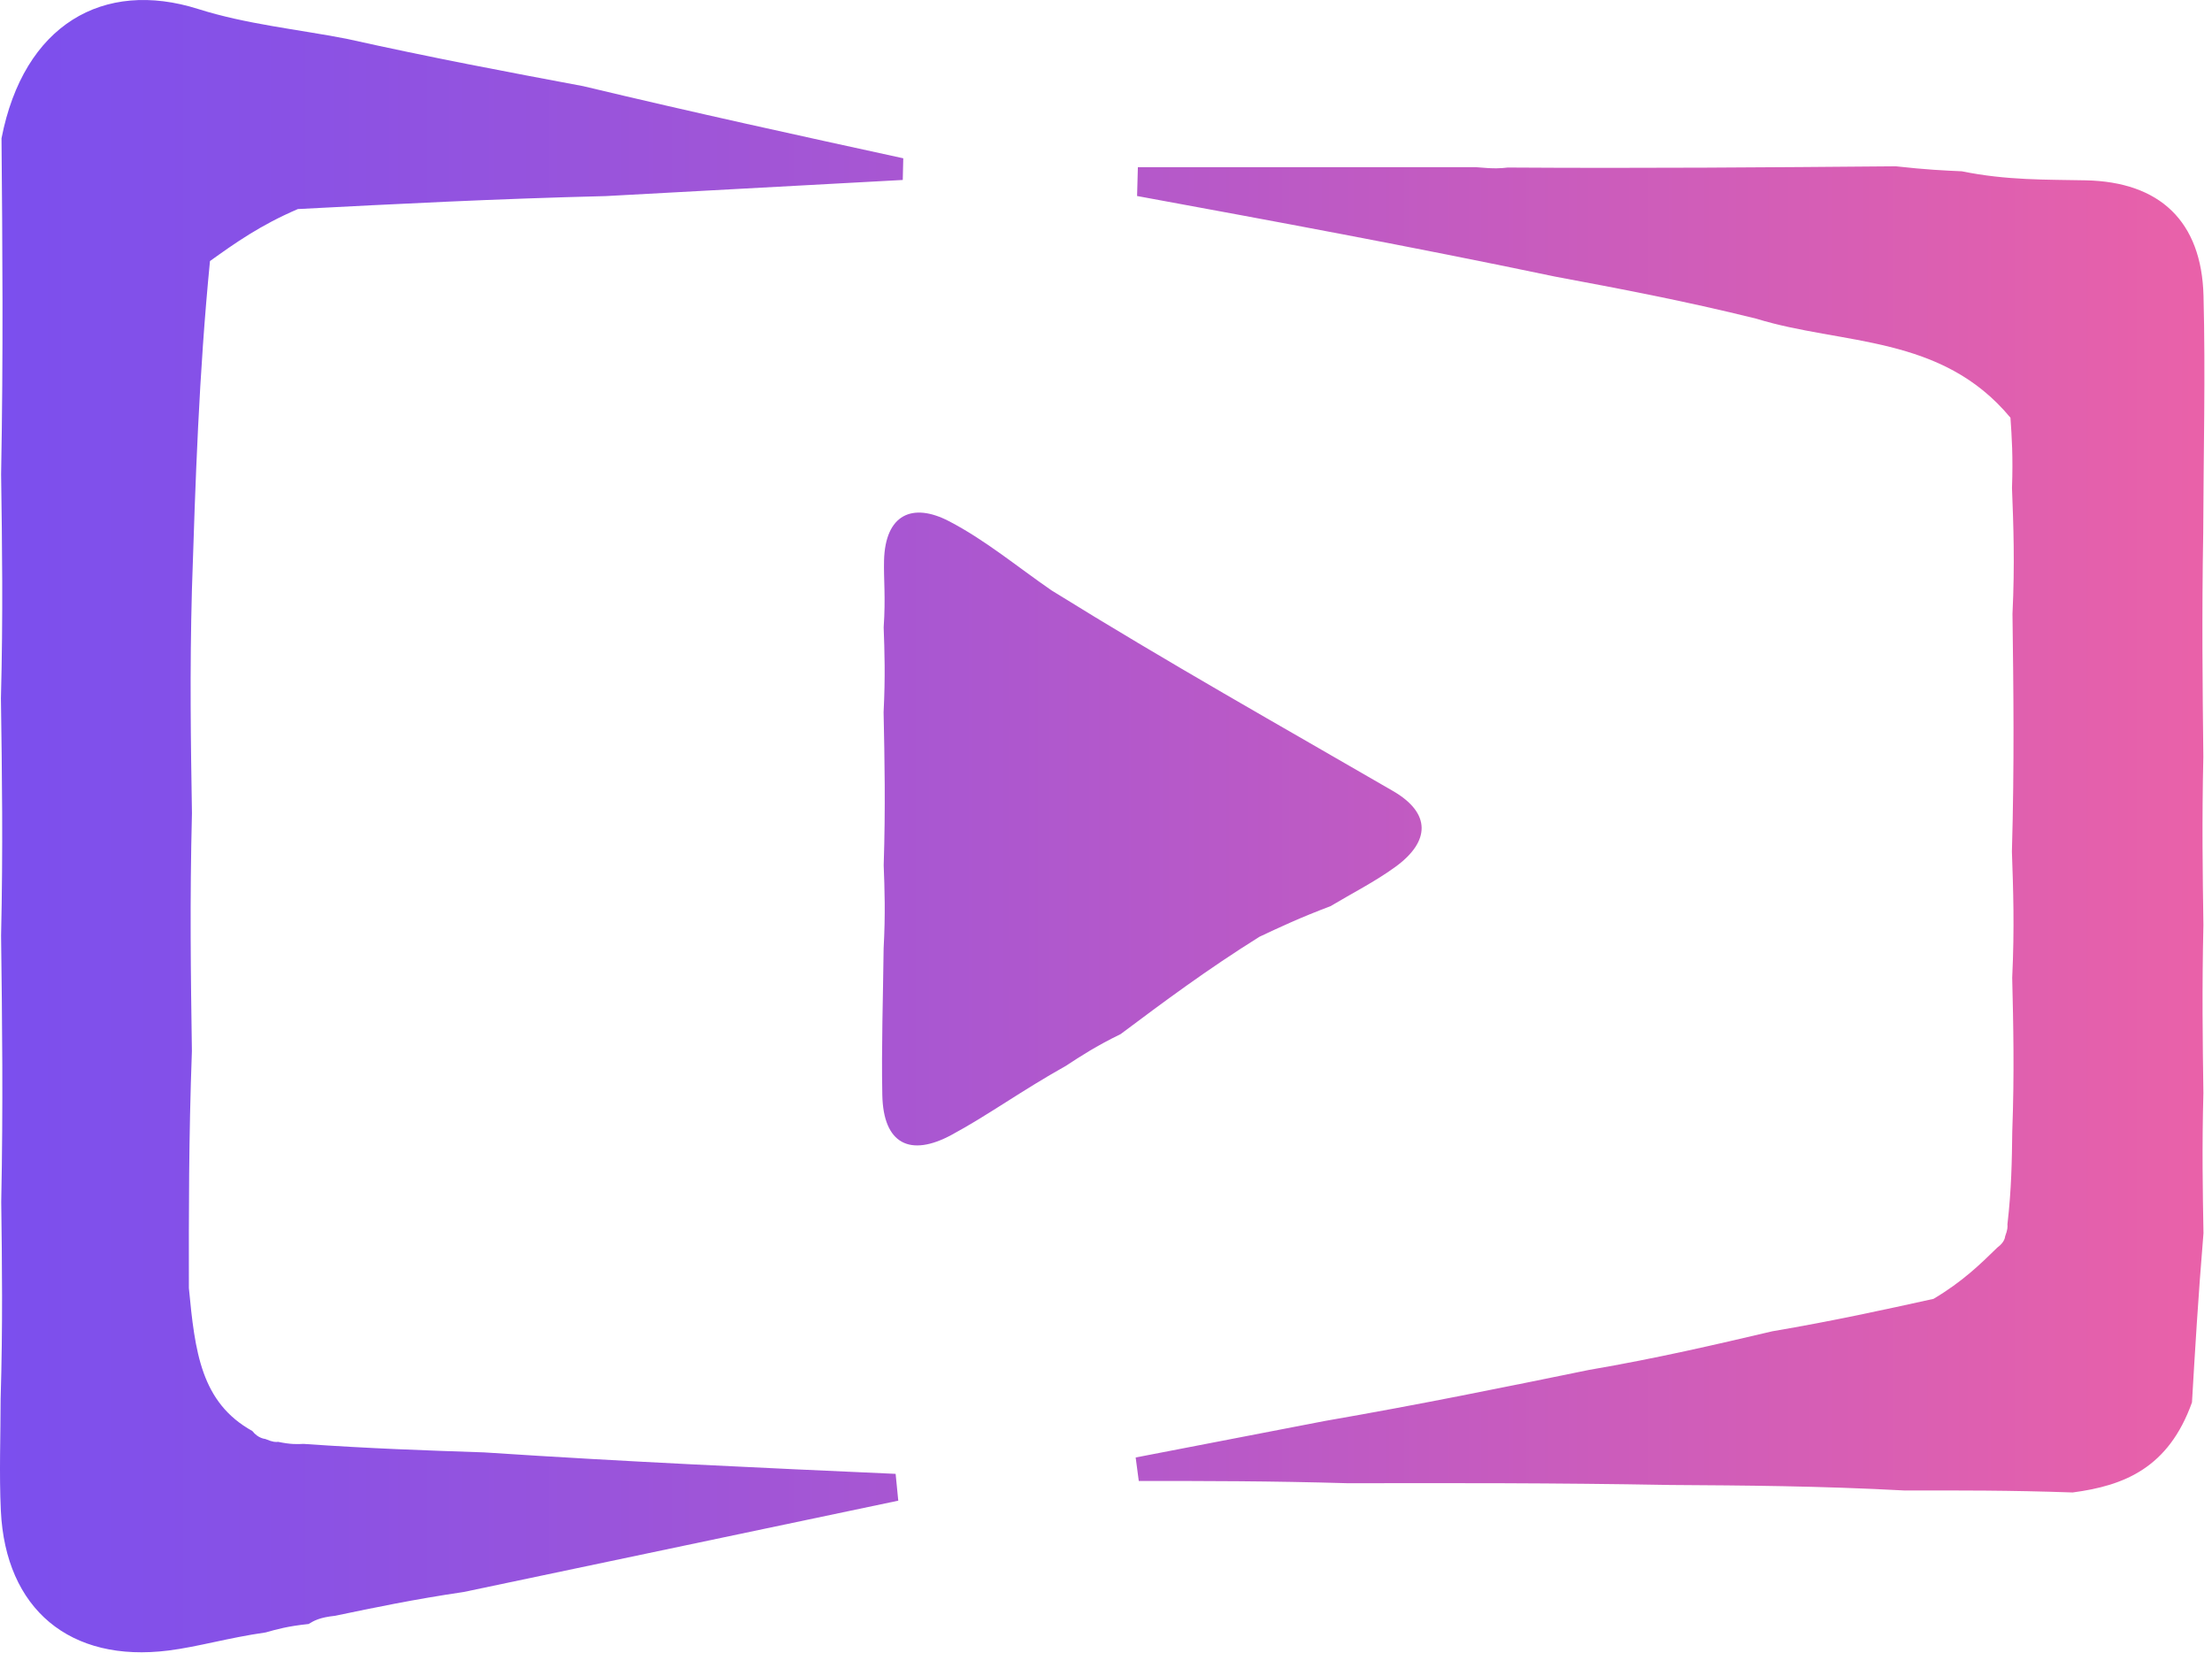
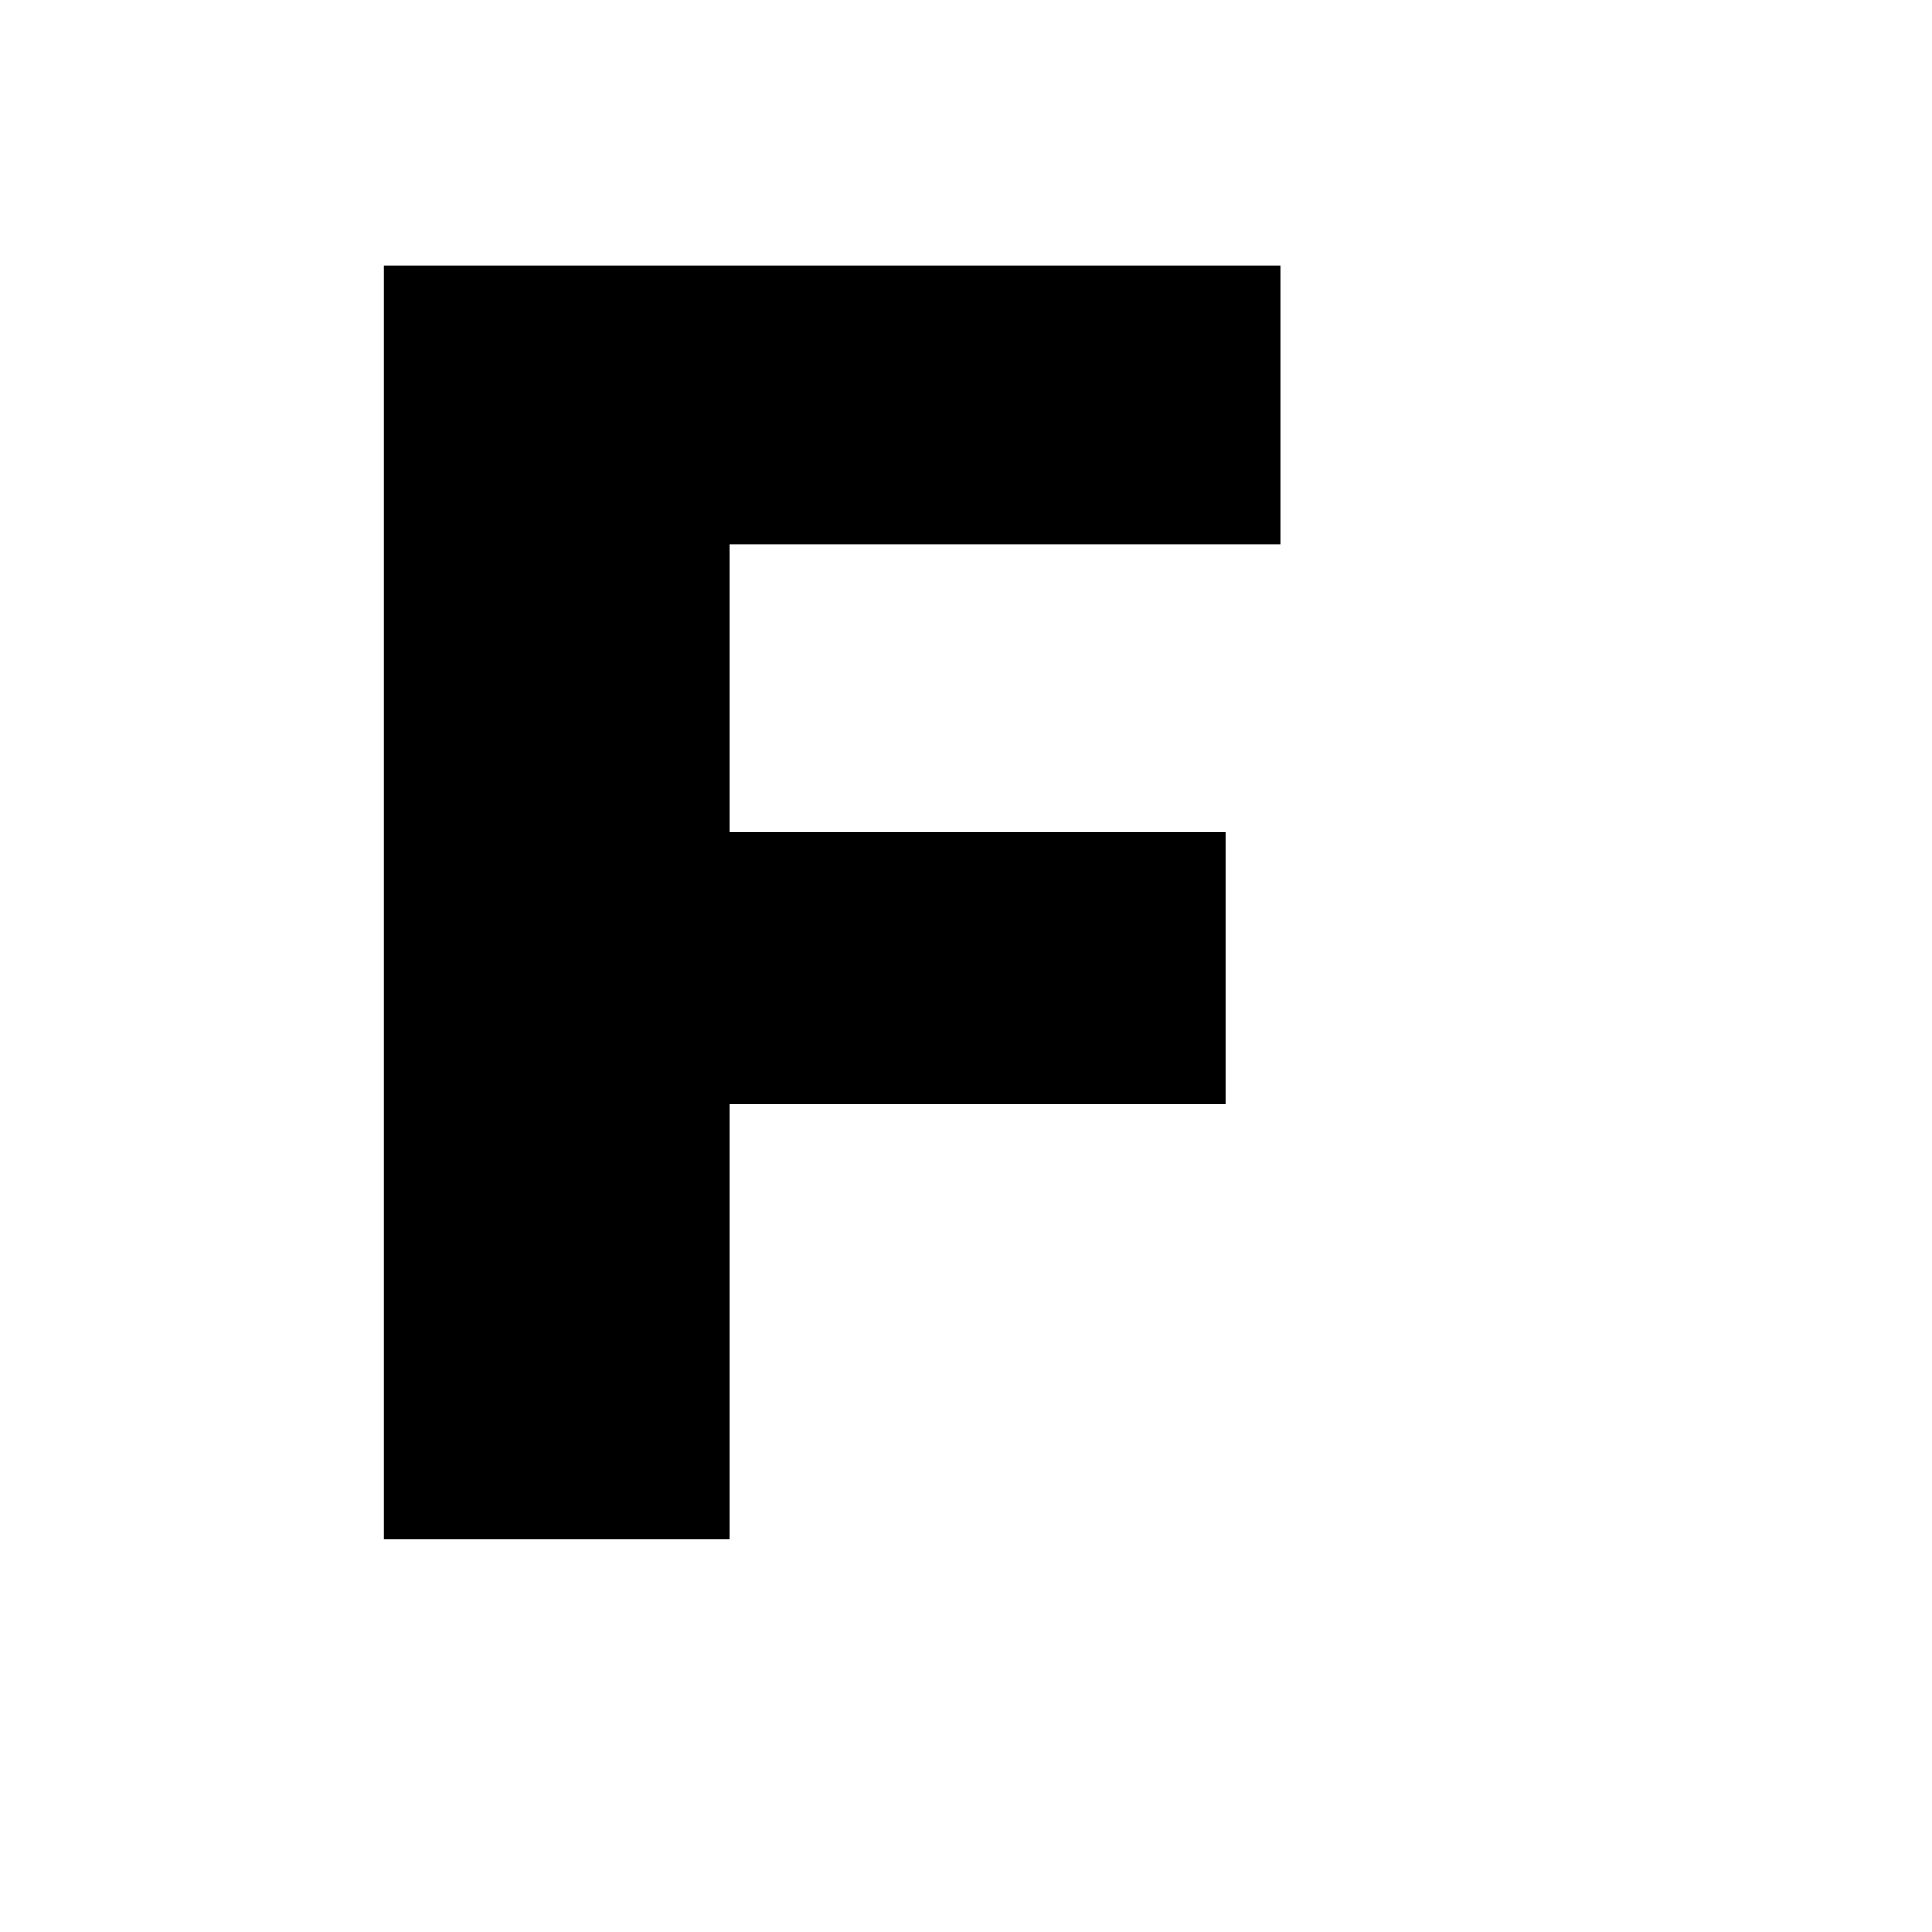
- <svg xmlns="http://www.w3.org/2000/svg" width="158" height="118" viewBox="0 0 158 118" fill="none">
-   <path d="M19.867 102.977C19.696 102.995 19.525 103.013 18.937 102.767C18.937 102.767 18.443 102.742 18.024 102.203C14.352 100.166 13.927 96.547 13.491 91.993C13.485 86.658 13.478 81.322 13.707 75.074C13.629 69.712 13.551 64.349 13.711 58.076C13.63 53.045 13.548 48.015 13.71 42.074C13.958 34.388 14.206 26.701 14.999 18.644C16.781 17.37 18.563 16.096 21.276 14.931C28.298 14.566 35.321 14.2 43.265 14.005C50.338 13.621 57.41 13.237 64.483 12.853C64.495 12.337 64.507 11.821 64.519 11.305C57.117 9.691 49.716 8.078 41.656 6.153C36.22 5.133 30.783 4.114 24.771 2.773C21.228 2.086 17.581 1.728 14.163 0.645C7.374 -1.507 1.687 1.764 0.108 9.88C0.174 17.577 0.24 25.273 0.079 33.881C0.151 38.912 0.223 43.943 0.066 49.885C0.143 55.248 0.22 60.612 0.077 66.83C0.153 72.877 0.229 78.924 0.088 85.842C0.145 90.231 0.203 94.621 0.045 99.911C0.043 102.575 -0.065 105.245 0.061 107.903C0.396 114.926 5 118.772 12.039 117.88C14.171 117.61 16.258 116.979 18.979 116.588C19.77 116.364 20.562 116.14 22.044 115.986C22.426 115.753 22.808 115.52 23.936 115.4C26.737 114.815 29.538 114.23 33.127 113.699C43.472 111.525 53.817 109.352 64.162 107.178C64.099 106.54 64.036 105.901 63.973 105.263C54.431 104.836 44.889 104.409 34.576 103.73C30.493 103.593 26.41 103.456 21.68 103.123C21.232 103.145 20.784 103.168 19.867 102.977ZM76.126 76.129C77.207 75.421 78.288 74.713 80.045 73.856C83.113 71.562 86.182 69.268 89.963 66.903C91.426 66.215 92.889 65.527 95.035 64.72C96.587 63.791 98.218 62.969 99.675 61.909C102.168 60.095 102.227 58.076 99.503 56.496C91.511 51.862 83.452 47.343 75.124 42.175C72.687 40.499 70.383 38.57 67.778 37.22C65.165 35.866 63.233 36.745 63.146 40.023C63.111 41.336 63.269 42.653 63.119 44.806C63.181 46.53 63.244 48.254 63.114 50.877C63.184 54.24 63.255 57.604 63.121 61.806C63.186 63.524 63.251 65.241 63.116 67.737C63.077 71.224 62.954 74.712 63.022 78.197C63.091 81.725 65.022 82.643 67.964 81.056C70.572 79.65 72.986 77.883 76.126 76.129ZM94.619 101.488C90.119 102.357 85.619 103.225 81.119 104.094C81.193 104.652 81.267 105.211 81.341 105.77C86.021 105.77 90.701 105.77 96.302 105.933C103.655 105.92 111.007 105.907 119.281 106.057C124.624 106.091 129.966 106.125 136.065 106.452C139.823 106.443 143.581 106.435 148.045 106.592C151.739 106.107 154.896 104.836 156.57 100.16C156.789 96.431 157.008 92.702 157.391 88.077C157.337 85.042 157.282 82.008 157.385 78.063C157.333 74.365 157.282 70.668 157.386 66.061C157.332 62.364 157.278 58.668 157.381 54.05C157.326 49.025 157.27 44 157.373 38.05C157.392 32.409 157.539 26.765 157.394 21.129C157.256 15.8 154.275 12.989 148.984 12.879C146.166 12.821 143.344 12.889 140.132 12.234C138.866 12.177 137.599 12.12 135.415 11.877C126.397 11.953 117.379 12.028 107.694 11.965C107.245 12.017 106.797 12.068 105.425 11.94C97.376 11.94 89.326 11.94 81.277 11.94C81.258 12.626 81.239 13.313 81.22 13.999C90.94 15.787 100.659 17.576 111.11 19.761C115.669 20.615 120.229 21.469 125.445 22.759C131.599 24.657 138.668 23.876 143.604 29.833C143.699 31.213 143.795 32.592 143.714 34.859C143.818 37.555 143.921 40.252 143.749 43.85C143.819 49.217 143.888 54.583 143.708 60.824C143.803 63.532 143.898 66.24 143.729 69.835C143.809 73.218 143.889 76.601 143.733 80.829C143.706 82.88 143.68 84.93 143.388 87.442C143.401 87.619 143.414 87.796 143.222 88.308C143.222 88.308 143.216 88.701 142.68 89.088C141.426 90.313 140.173 91.537 138.108 92.765C134.537 93.551 130.966 94.337 126.598 95.08C122.513 96.037 118.429 96.995 113.494 97.841C107.464 99.074 101.434 100.307 94.619 101.488Z" fill="url(#paint0_linear_550_17)" />
-   <defs>
-     <linearGradient id="paint0_linear_550_17" x1="-1.05554e-06" y1="59" x2="157" y2="59" gradientUnits="userSpaceOnUse">
-       <stop stop-color="#7B4FEE" />
-       <stop offset="1" stop-color="#E961A9" />
-     </linearGradient>
-   </defs>
+ <svg xmlns="http://www.w3.org/2000/svg" width="64" height="64" viewBox="0 0 64 64" role="img" aria-labelledby="flick-favicon-title">
+   <style>
+     svg { color: #000; }
+     @media (prefers-color-scheme: dark) {
+       svg { color: #fff; }
+     }
+   </style>
+   <text x="10" y="51" fill="currentColor" font-family="Inter Variable, Inter, -apple-system, BlinkMacSystemFont, Segoe UI, sans-serif" font-size="58" font-weight="850" letter-spacing="-0.12em">F</text>
</svg>
